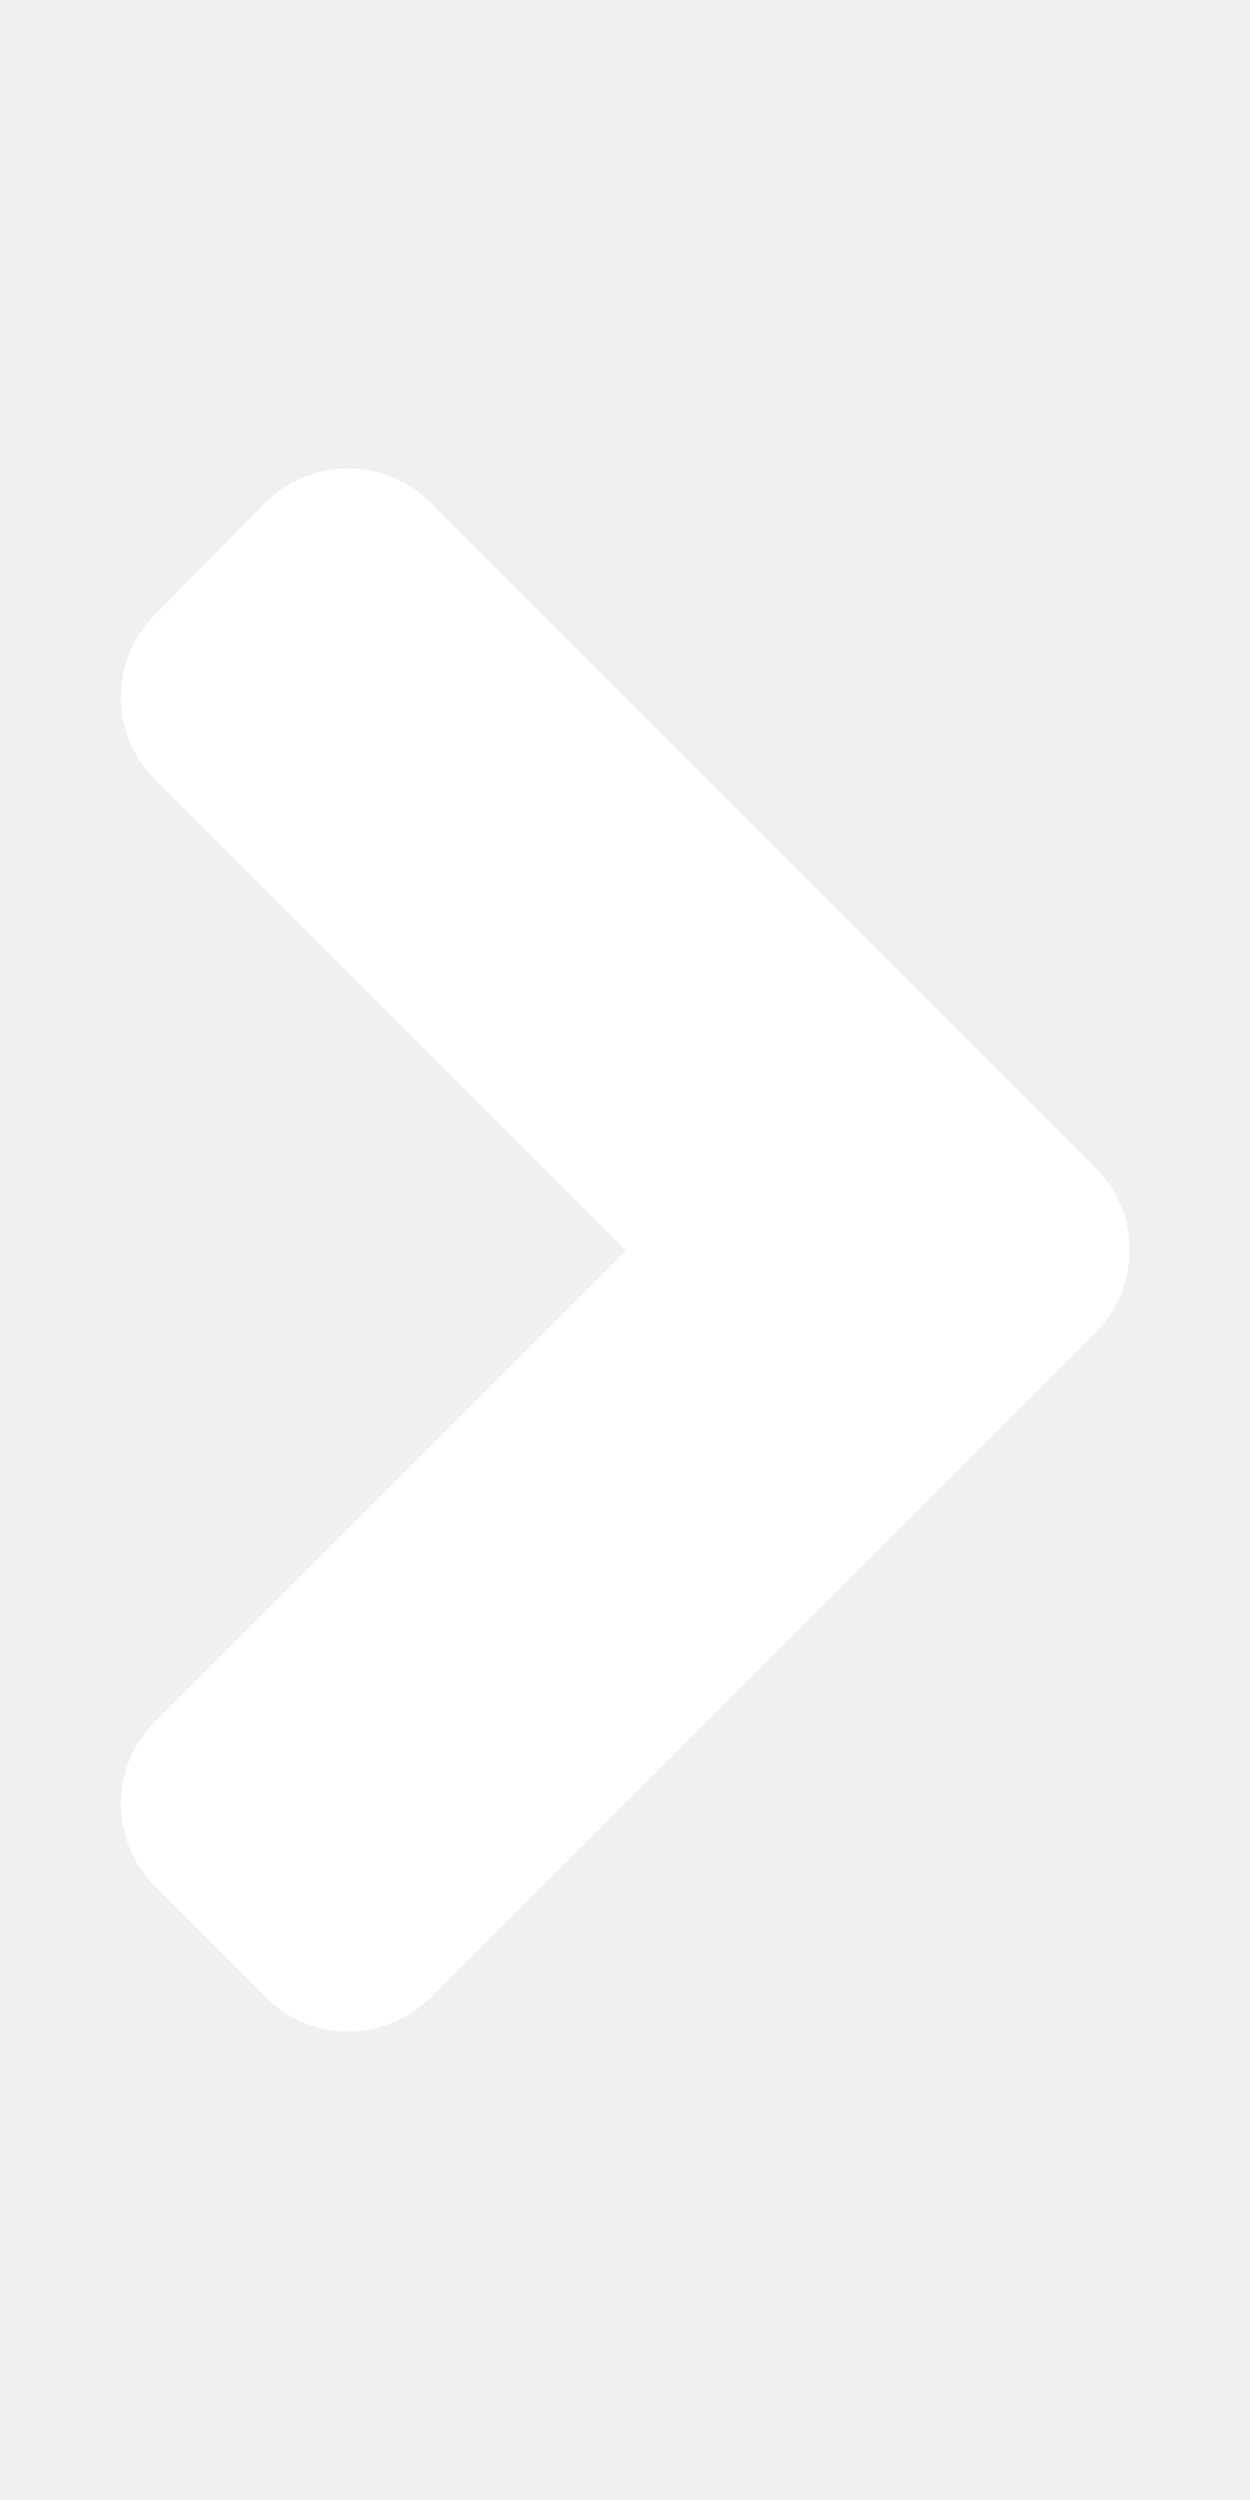
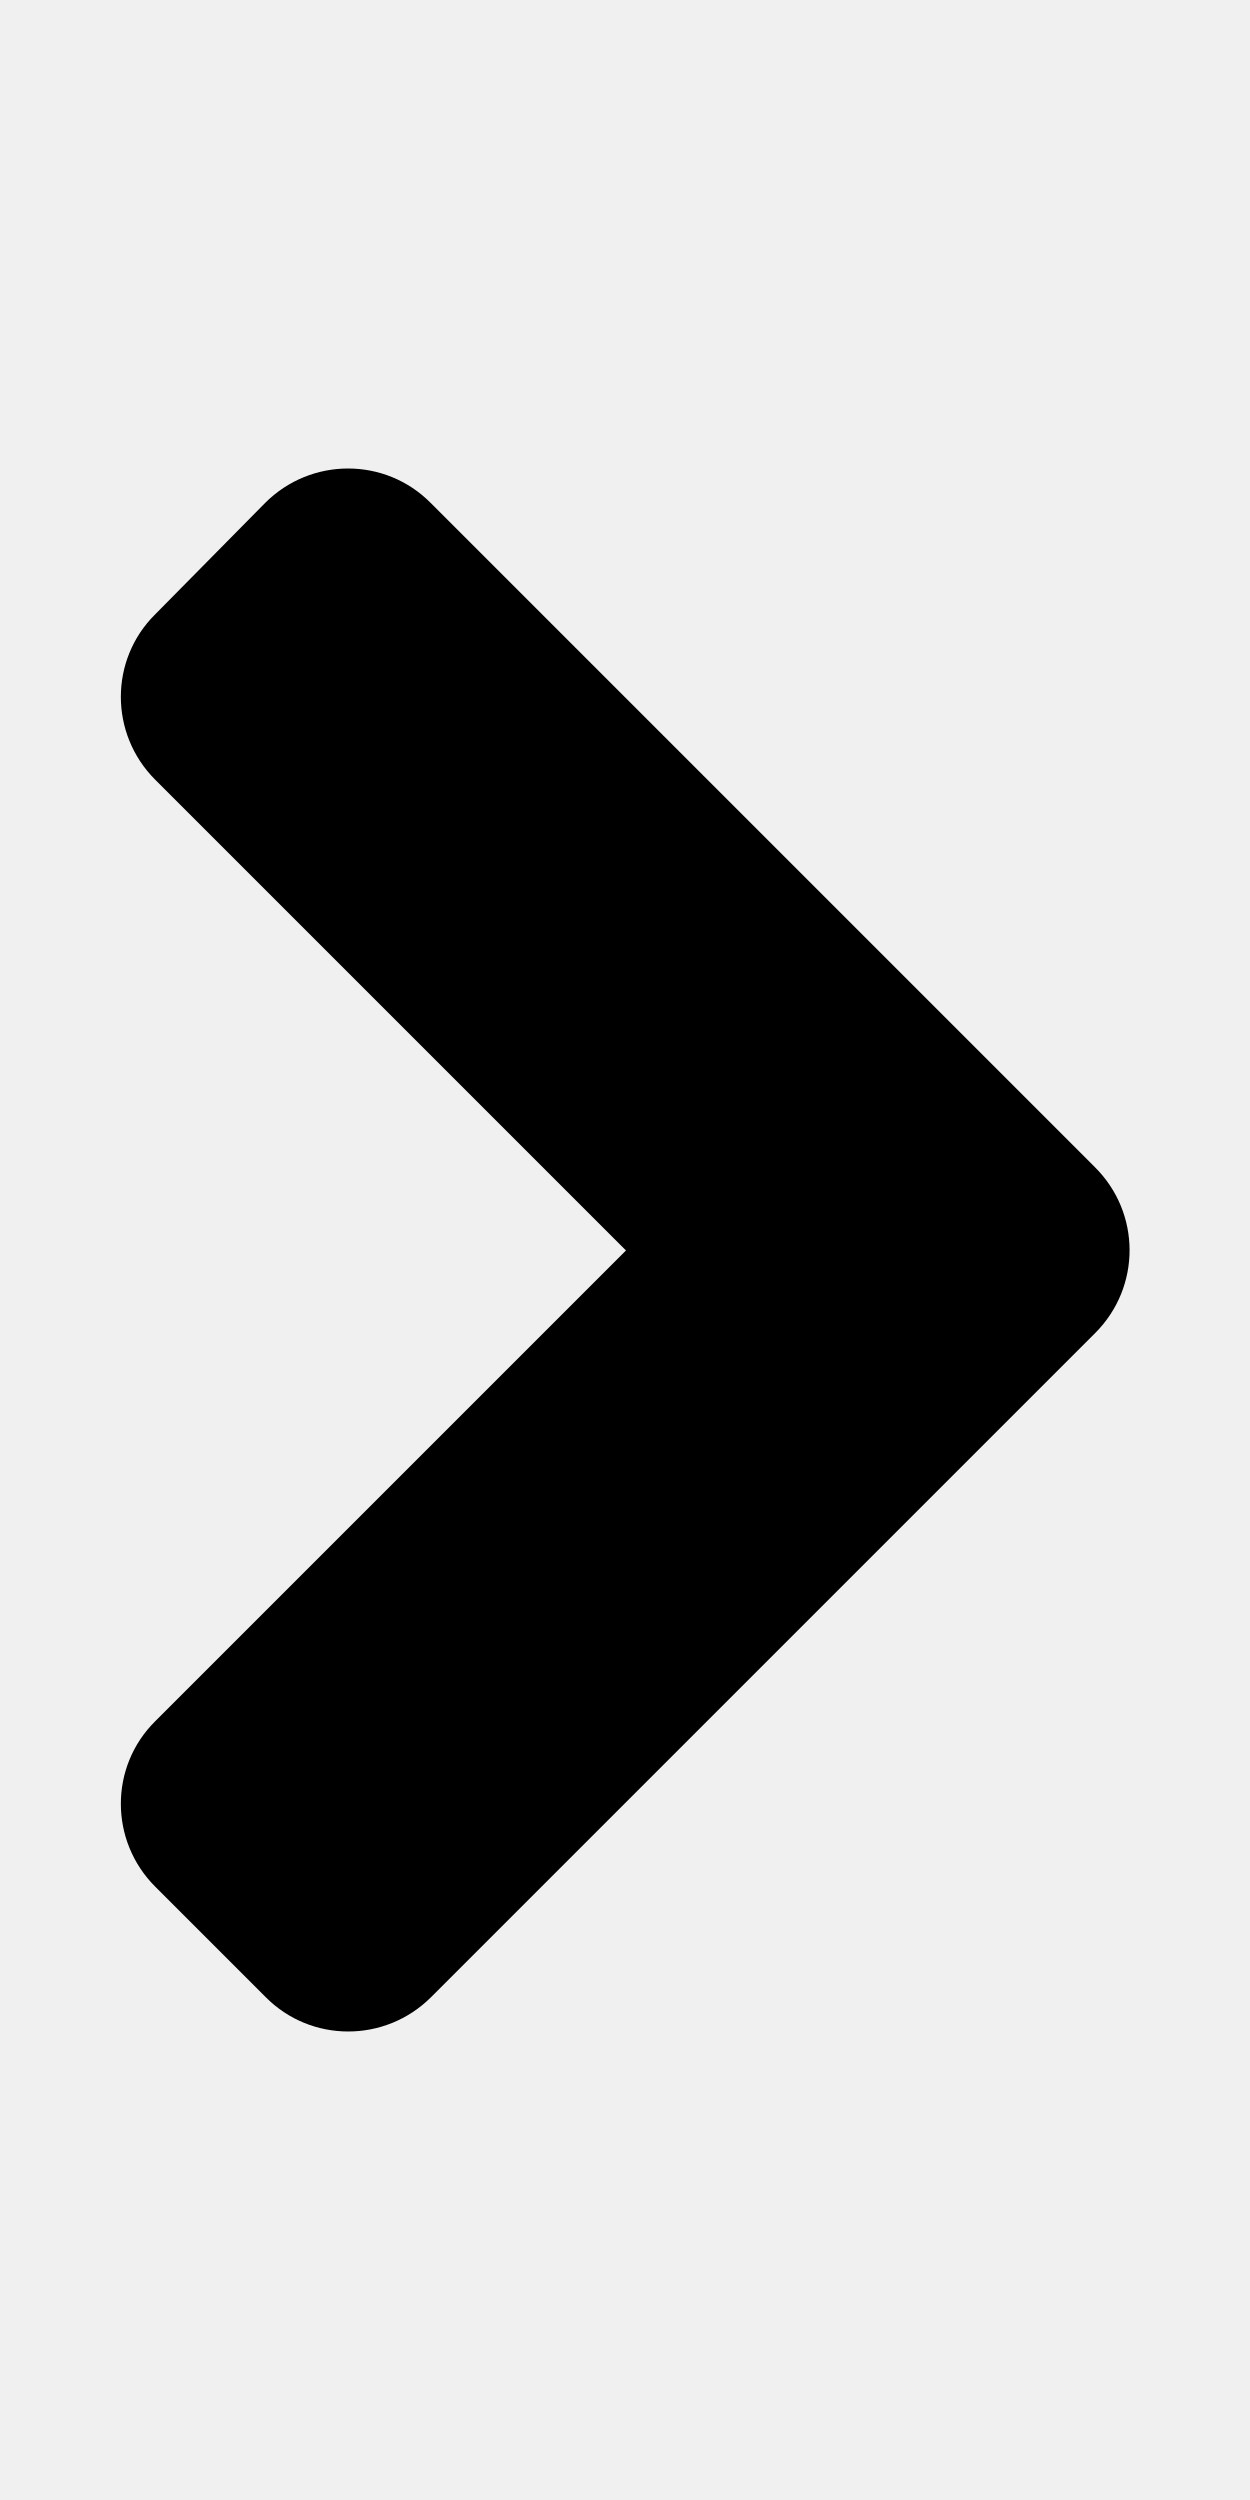
- <svg xmlns="http://www.w3.org/2000/svg" aria-hidden="true" focusable="false" role="img" viewBox="0 0 256 512">
-   <path fill="#FFFFFF" d="M224.3 273l-136 136c-9.4 9.4-24.6 9.4-33.9 0l-22.6-22.6c-9.4-9.4-9.4-24.6 0-33.9l96.4-96.4-96.4-96.4c-9.4-9.4-9.4-24.6 0-33.9L54.3 103c9.4-9.4 24.6-9.4 33.9 0l136 136c9.5 9.4 9.5 24.6.1 34z" />
+ <svg xmlns="http://www.w3.org/2000/svg" aria-hidden="true" focusable="false" class="icon-svg" data-icon="angle-right" role="img" viewBox="0 0 256 512">
+   <path fill="currentColor" d="M224.3 273l-136 136c-9.4 9.4-24.6 9.4-33.9 0l-22.6-22.6c-9.4-9.4-9.4-24.6 0-33.9l96.4-96.4-96.4-96.4c-9.4-9.4-9.4-24.6 0-33.9L54.3 103c9.4-9.4 24.6-9.4 33.9 0l136 136c9.5 9.4 9.5 24.6.1 34z" />
</svg>
